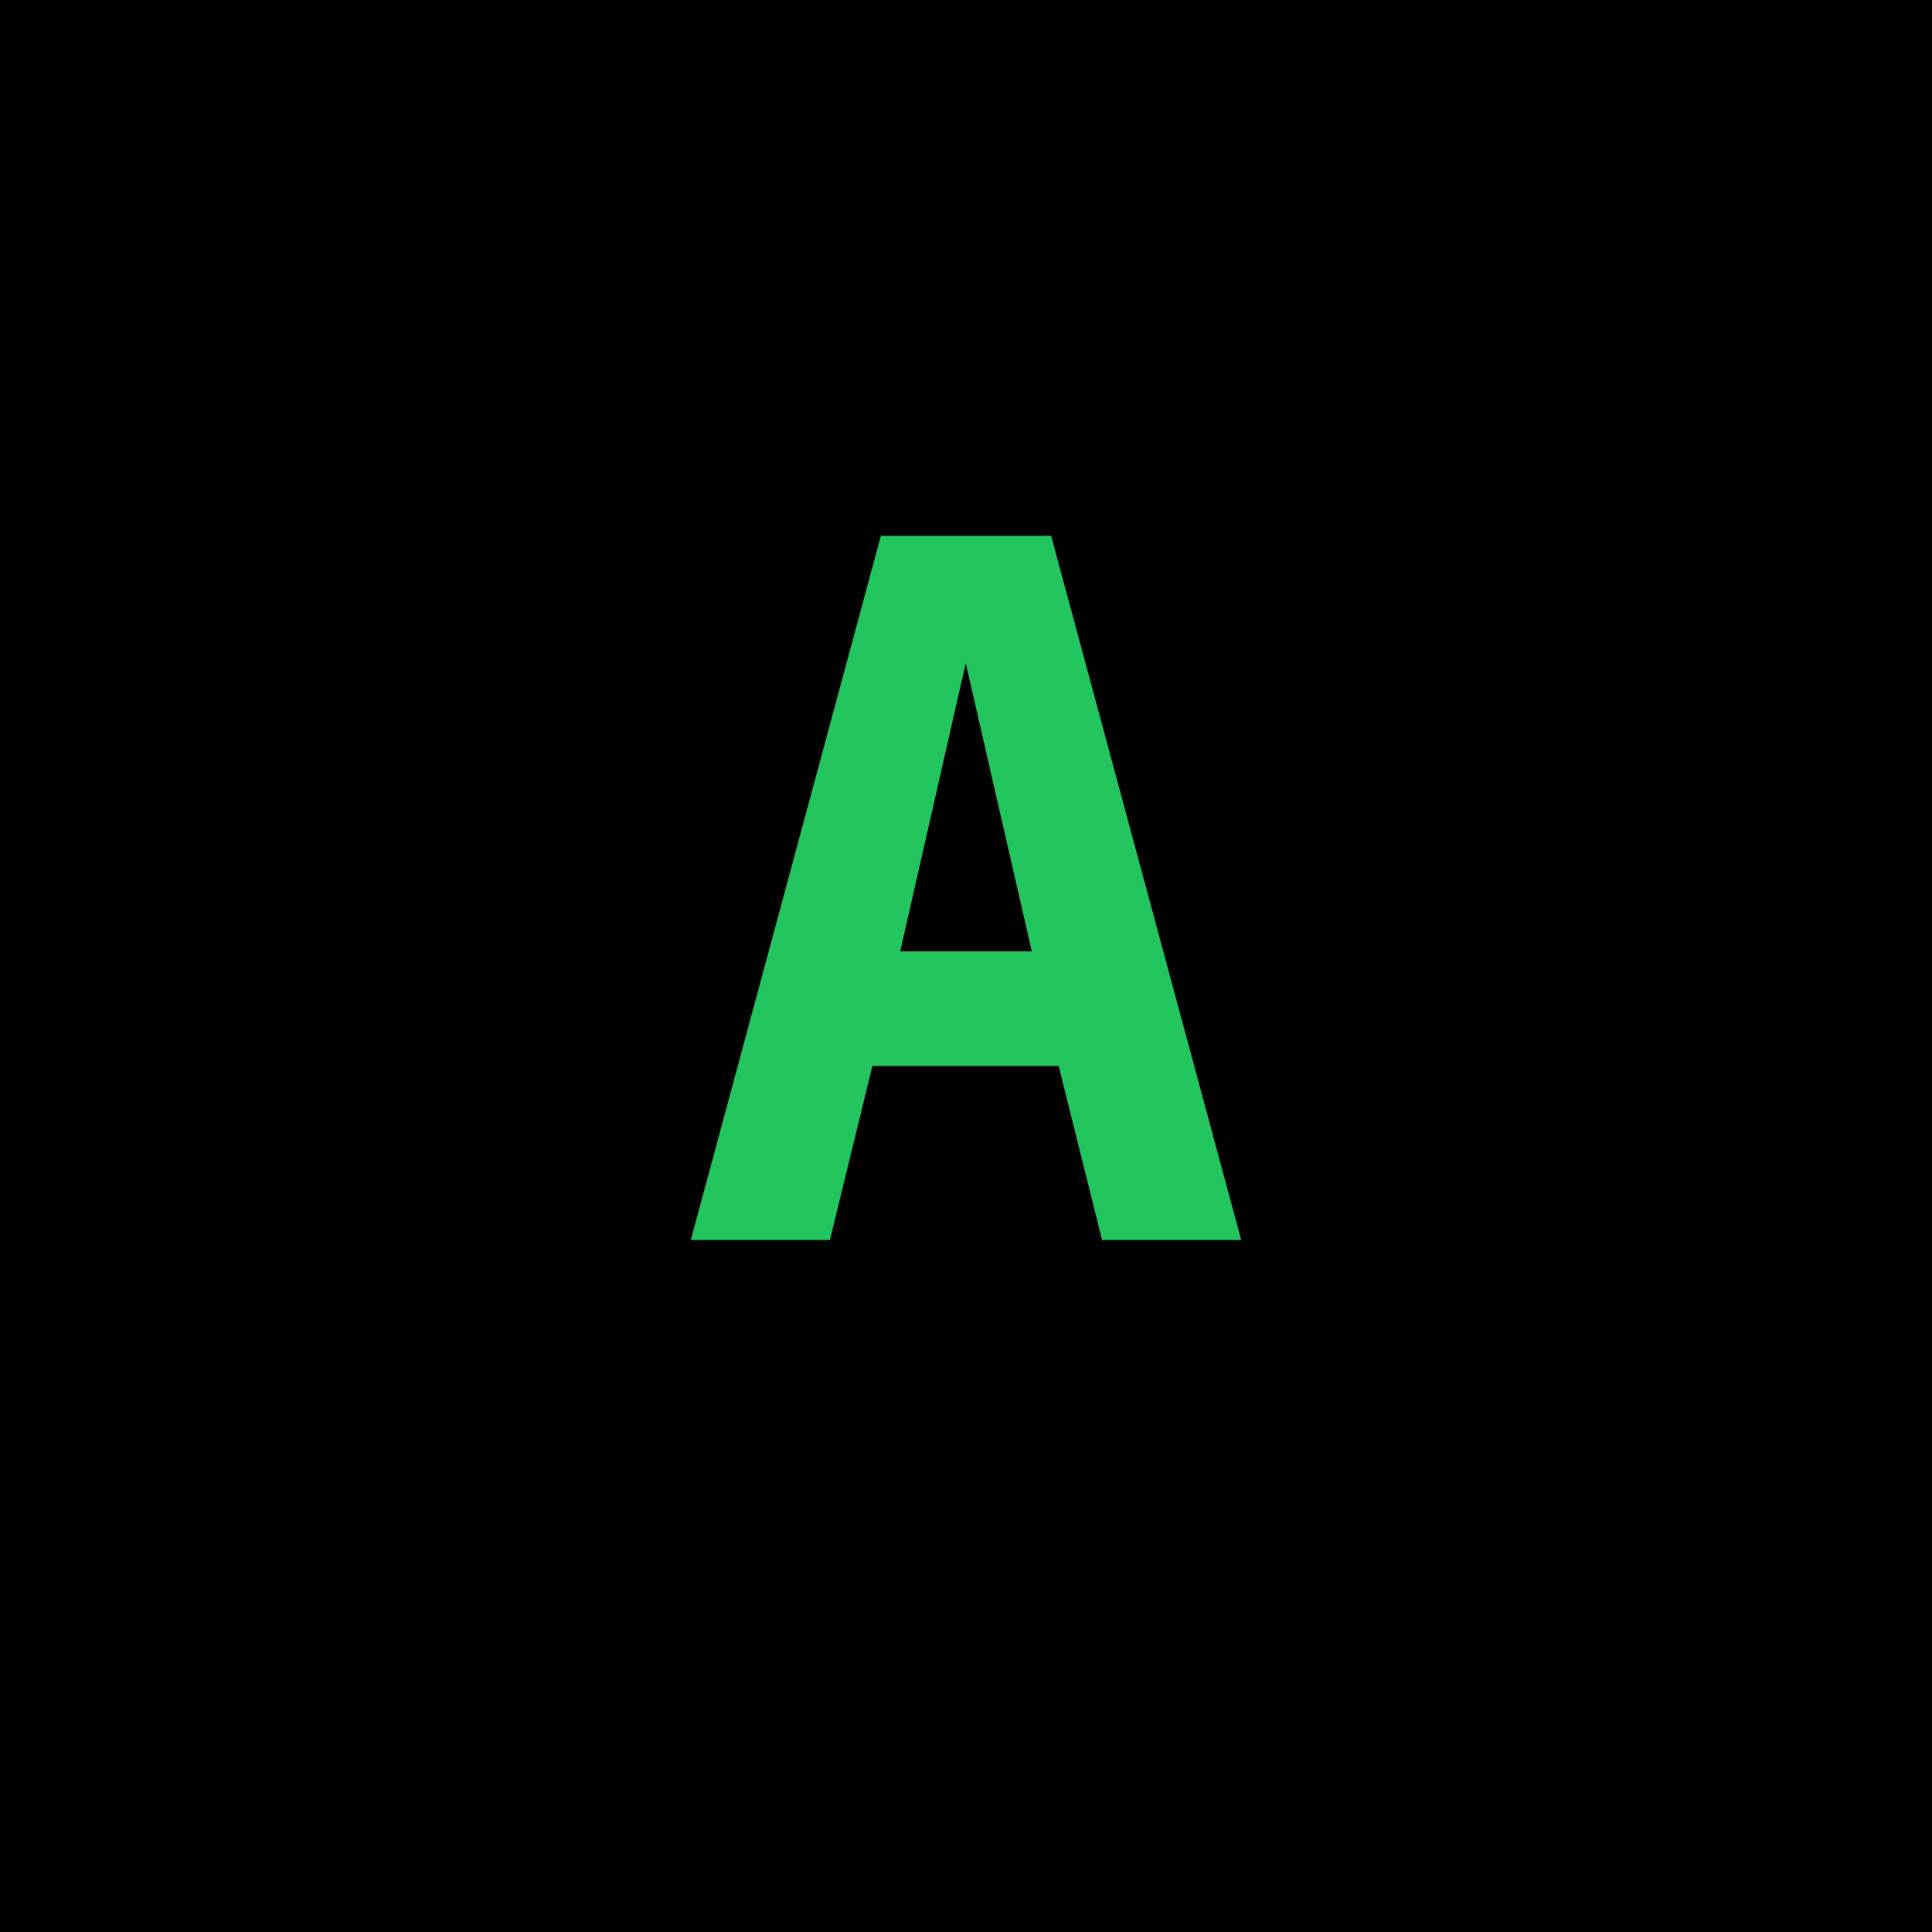
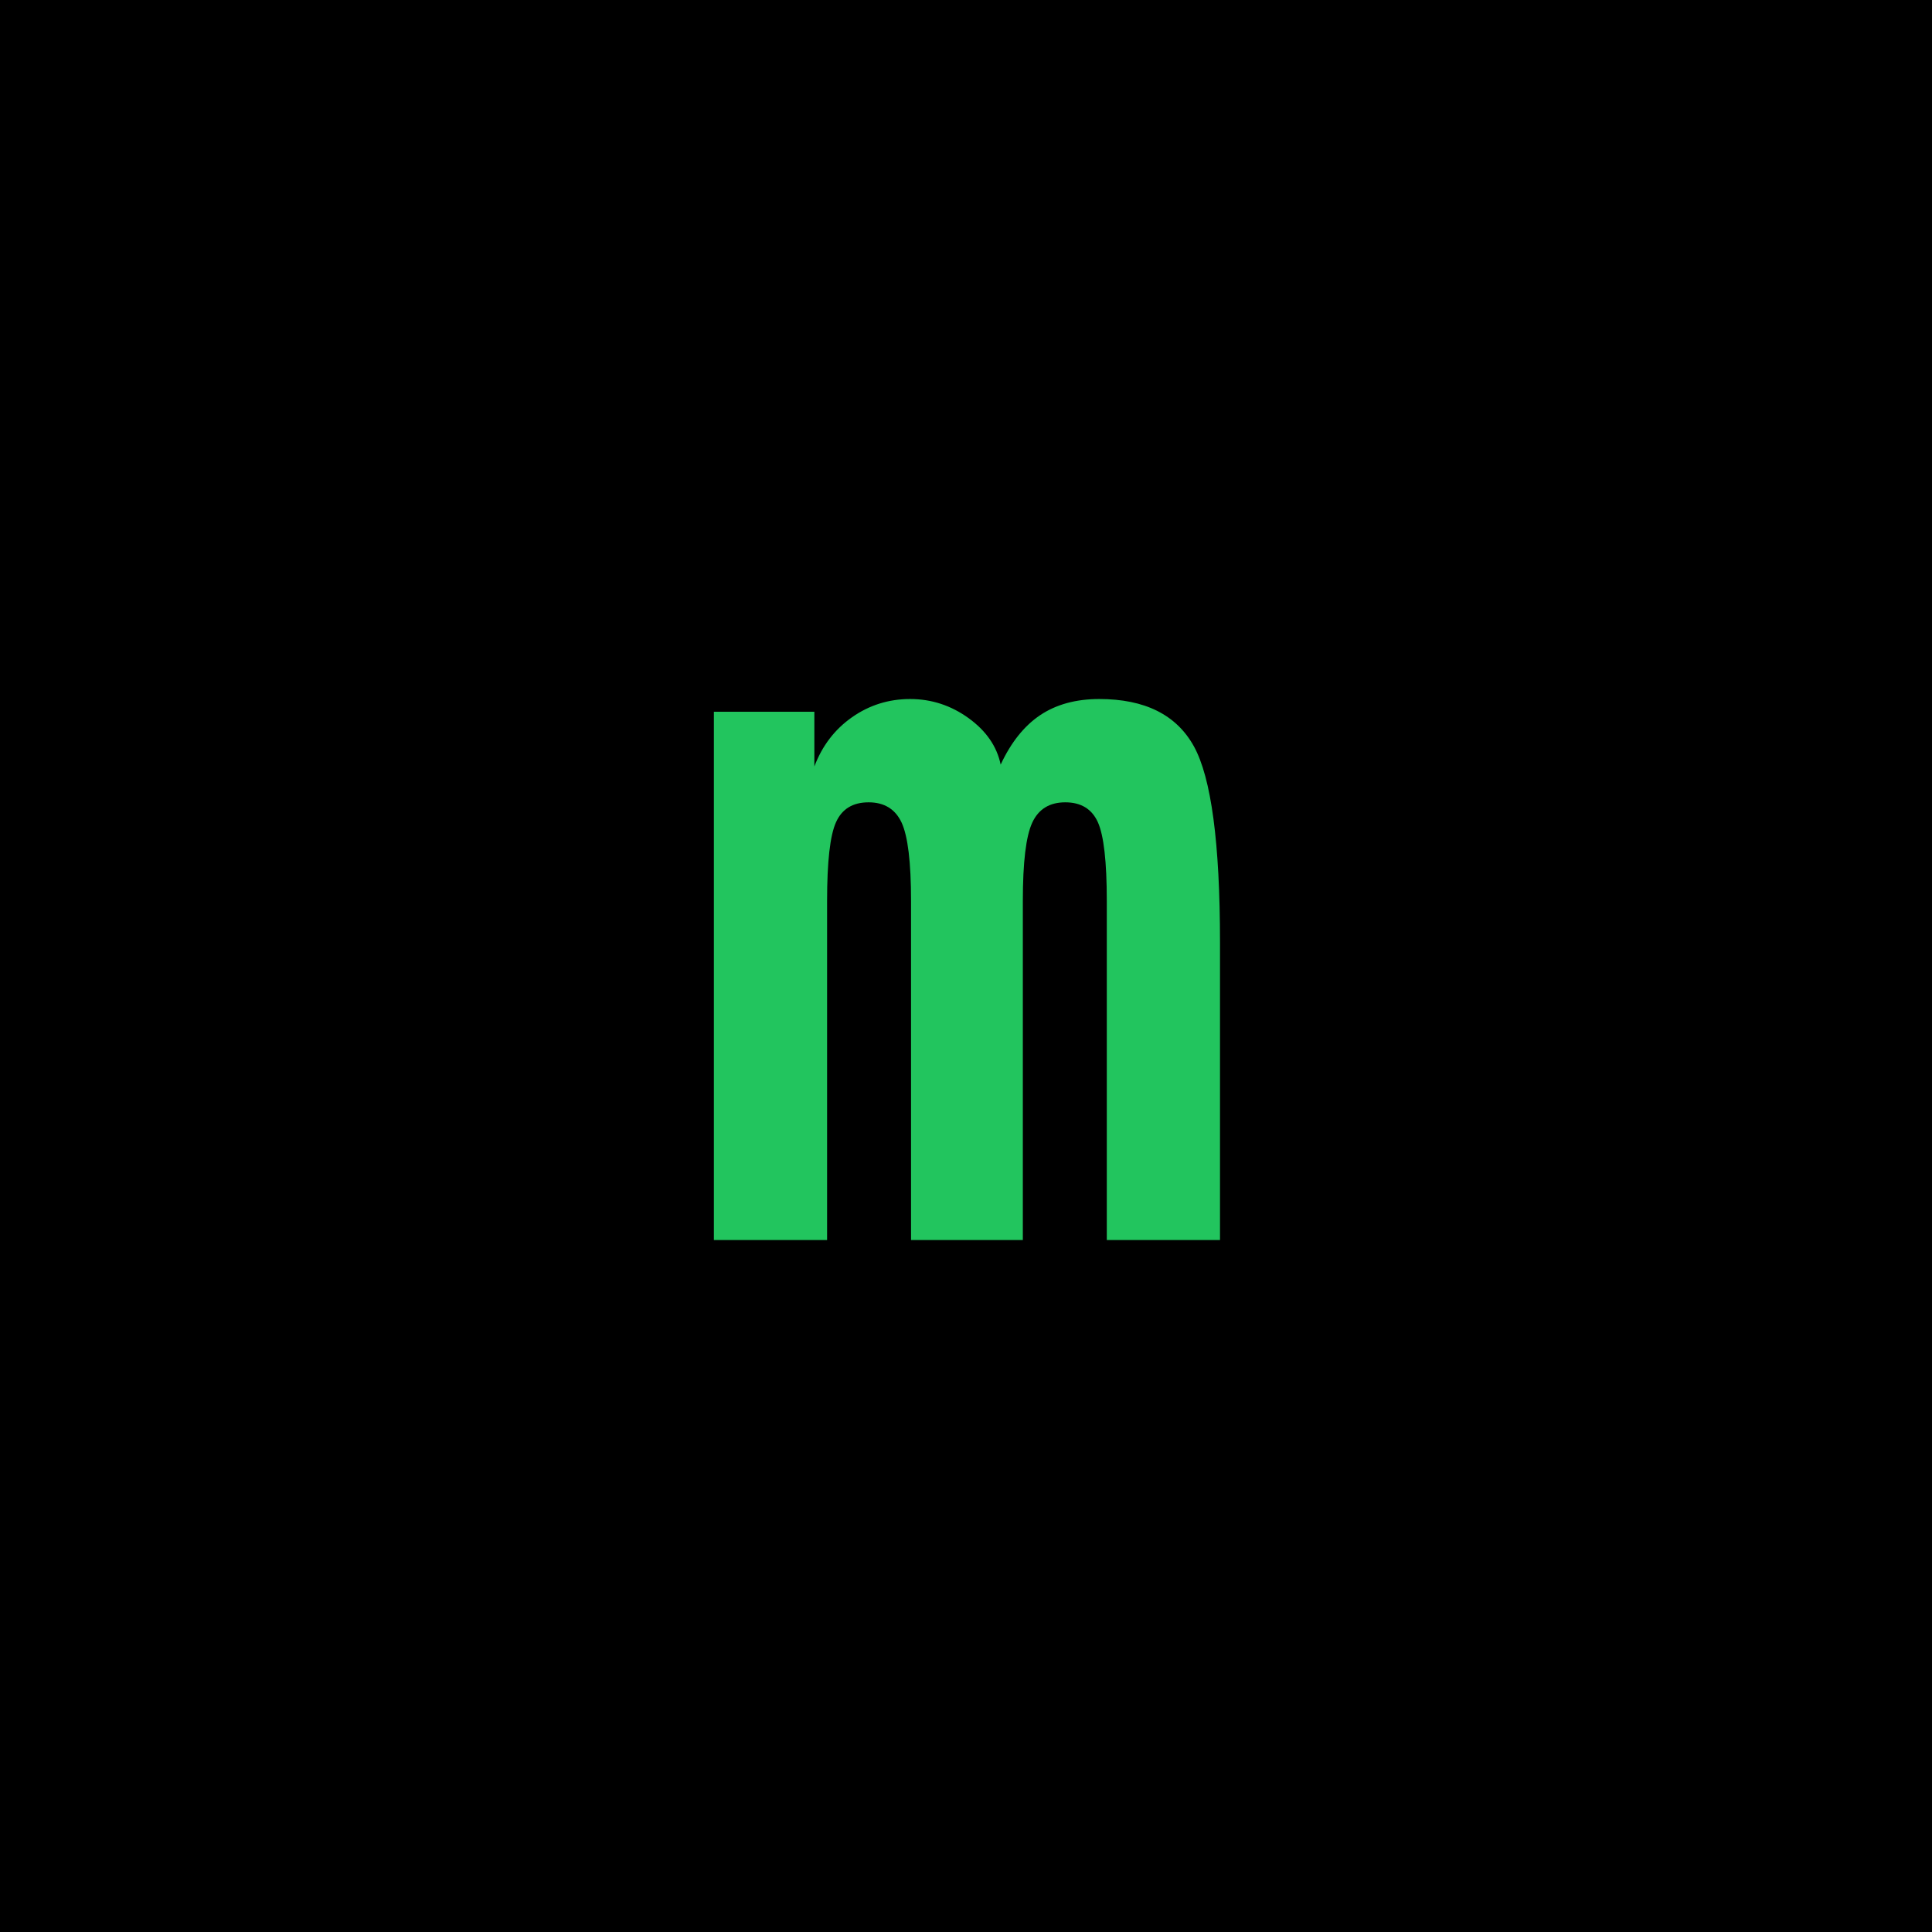
<svg xmlns="http://www.w3.org/2000/svg" width="128" height="128" viewBox="0 0 128 128">
  <rect width="128" height="128" fill="#000000" />
-   <text x="50%" y="50%" dominant-baseline="middle" text-anchor="middle" font-family="monospace" font-size="64" font-weight="bold" fill="#22c55e">A</text>
+   <text x="50%" y="50%" dominant-baseline="middle" text-anchor="middle" font-family="monospace" font-size="64" font-weight="bold" fill="#22c55e">m</text>
</svg>
